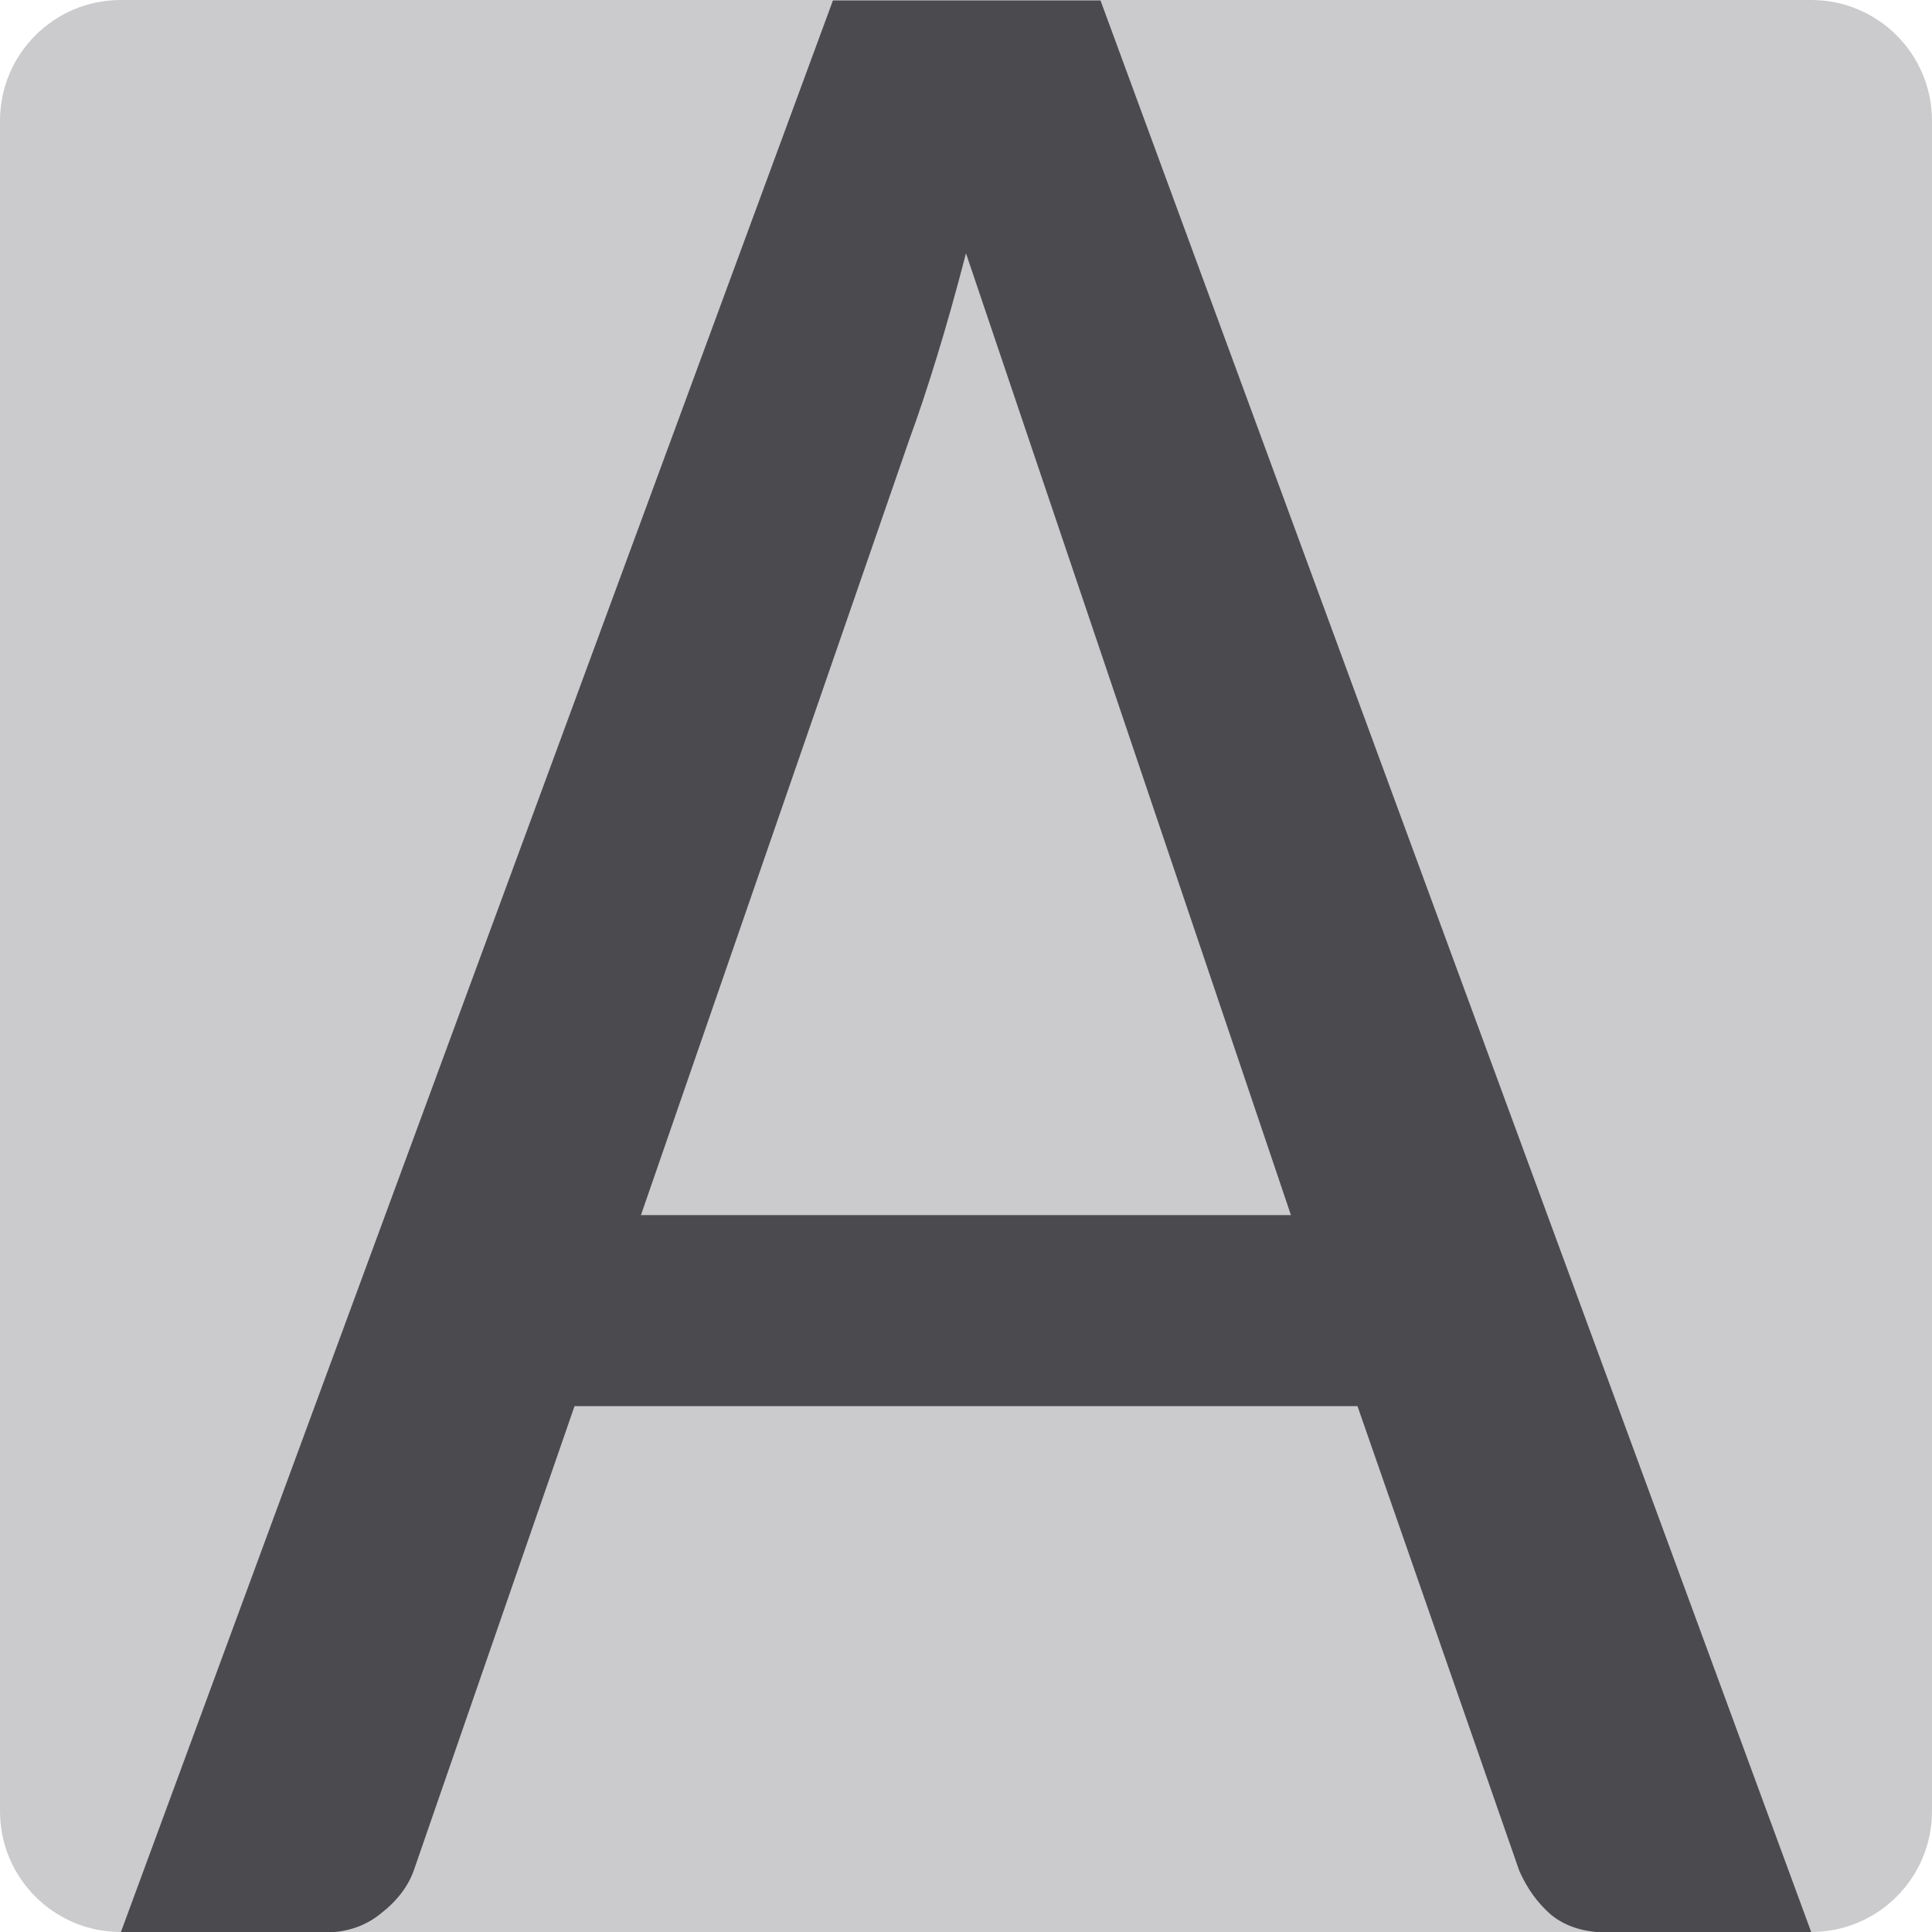
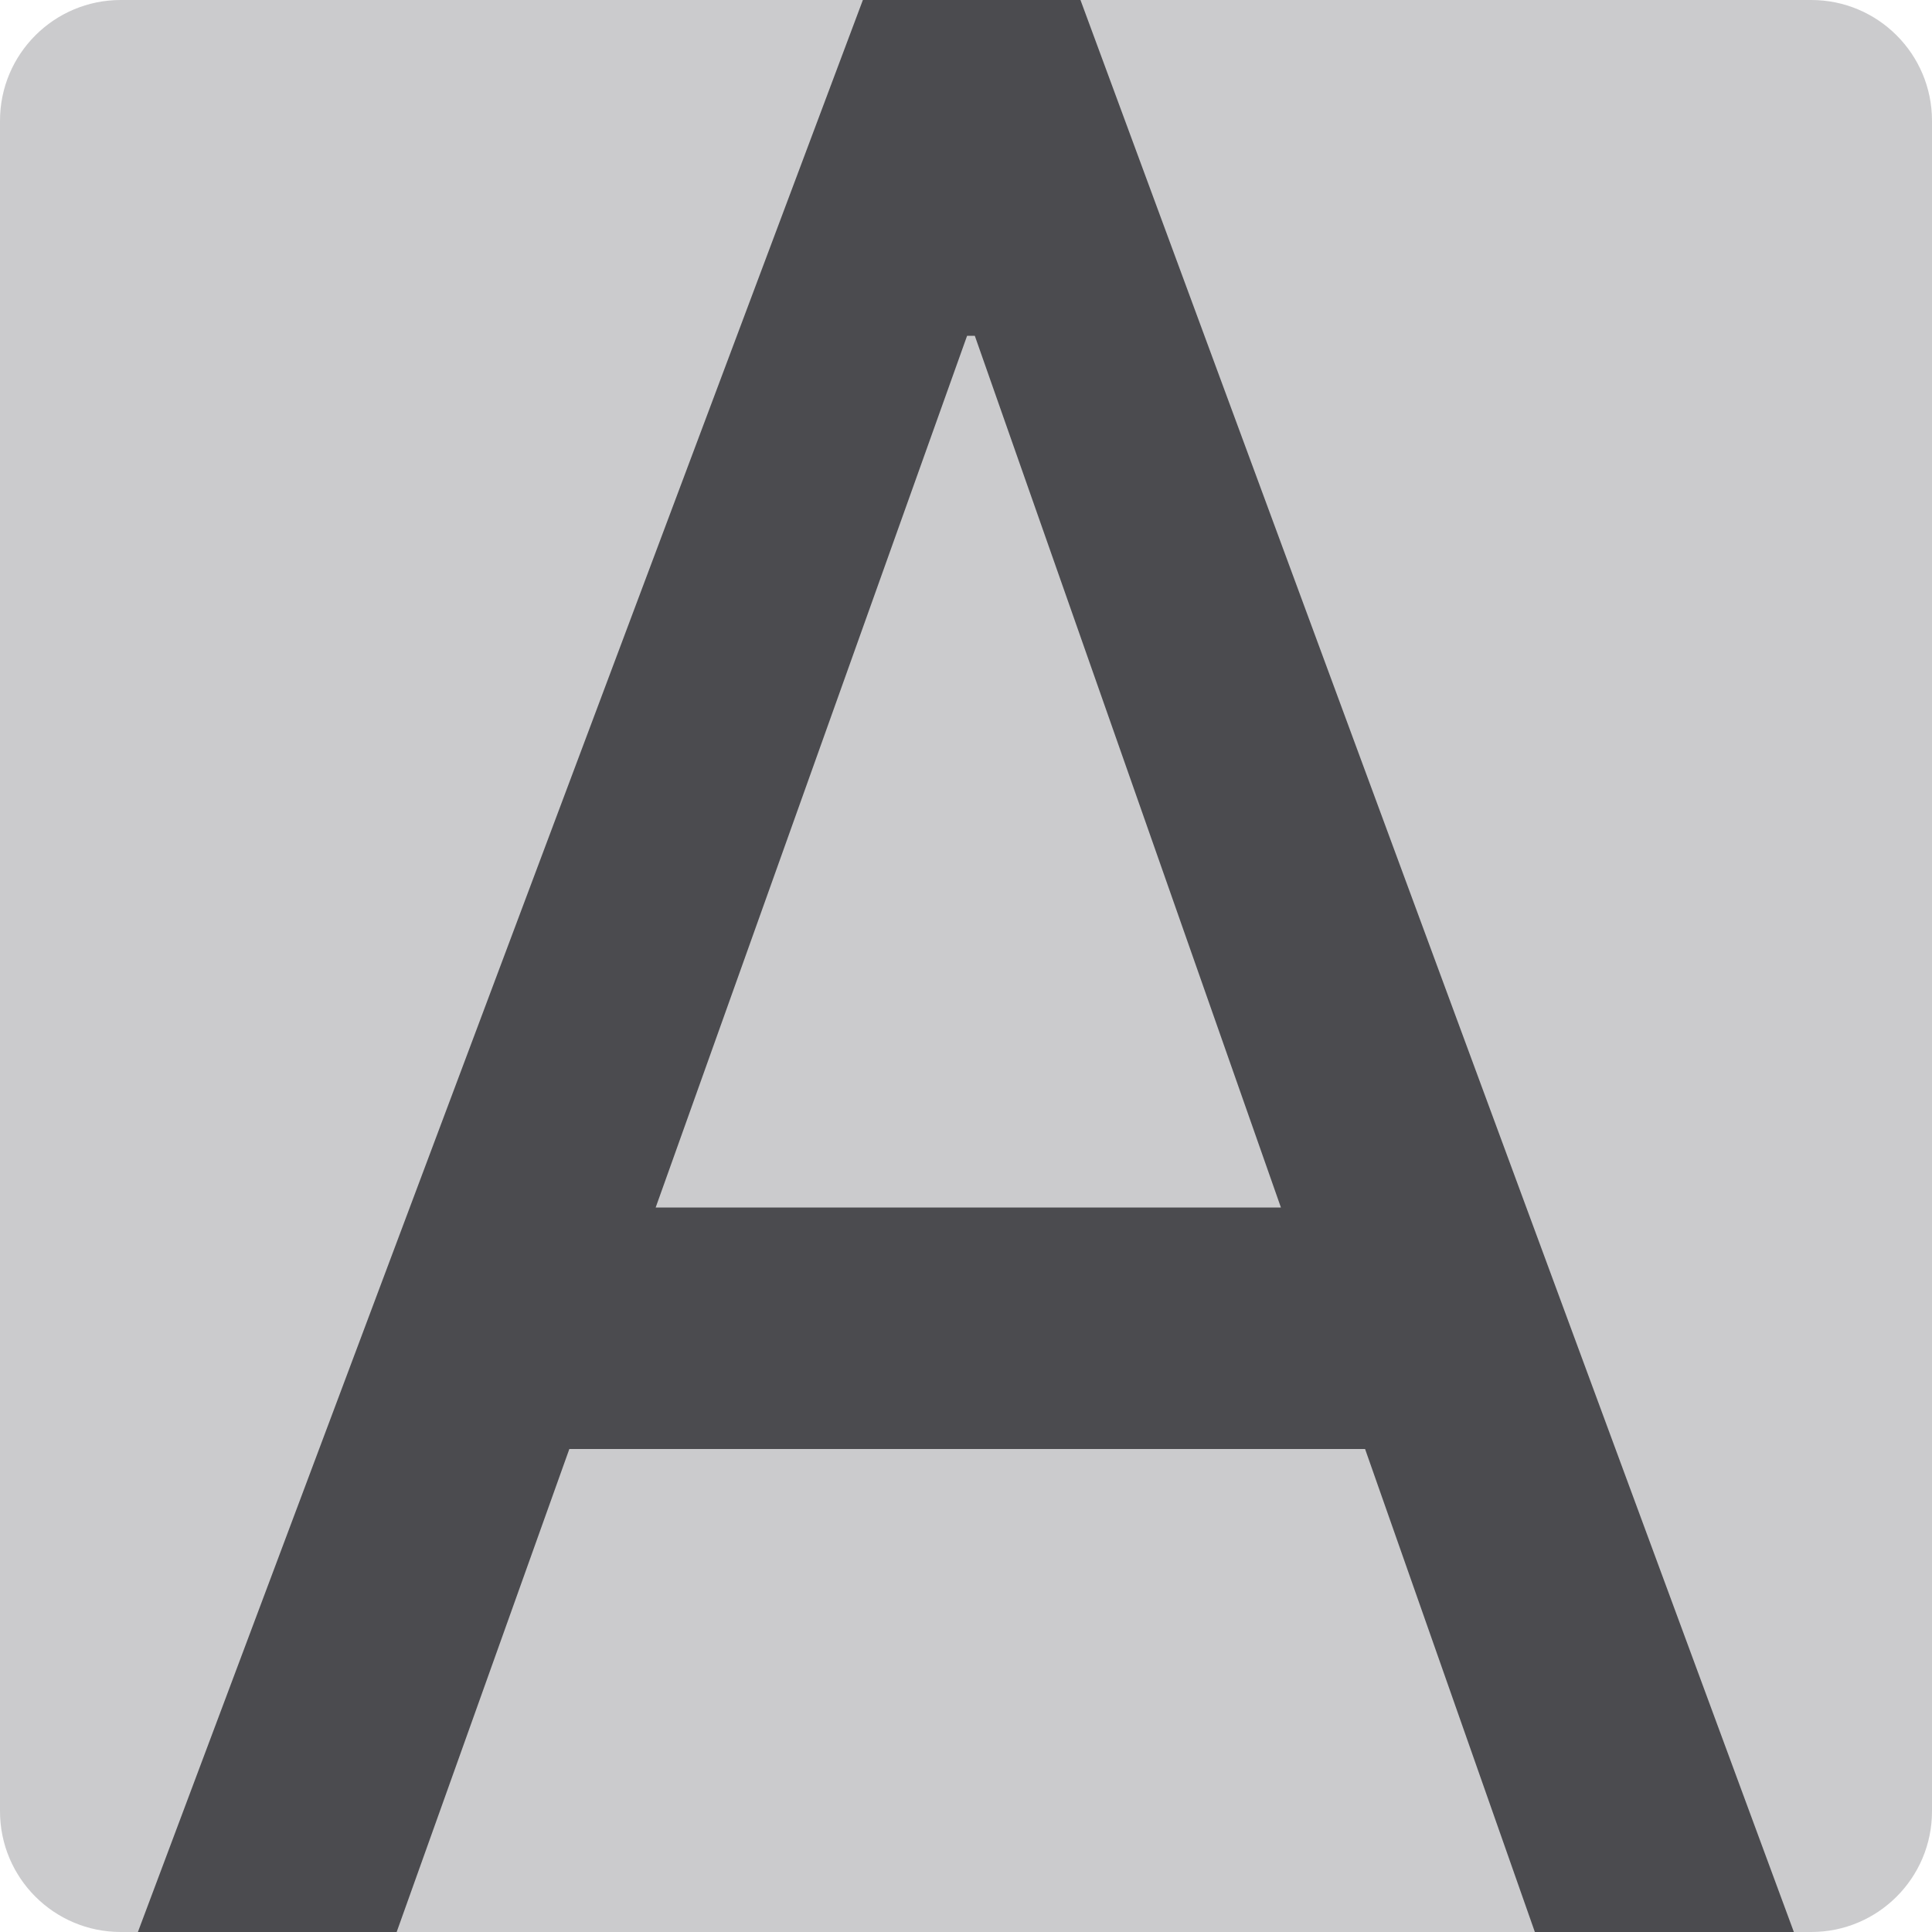
<svg xmlns="http://www.w3.org/2000/svg" viewBox="0 0 16 16">
  <rect fill="#98989d" fill-opacity=".5" height="16" ry="1" width="16" />
-   <path d="m6.898.004-5.898 16h1.688c.183 0 .339-.053.467-.158.136-.106.228-.227.275-.365l1.328-3.836h6.484l1.34 3.848c.064.146.152.268.264.365.12.097.275.146.467.146h1.688l-5.887-16zm1.102 2.094 2.691 7.965h-5.383l2.225-6.43c.072-.195.147-.422.227-.682.08-.26.16-.545.24-.854z" fill="#4b4b4f" />
+   <path d="m7.146 0-6.004 16h2.143l1.43-4h6.59l1.406 4h2.145l-5.908-16zm.863 2.781h.064l2.535 7.219h-5.178z" fill="#4b4b4f" />
</svg>
